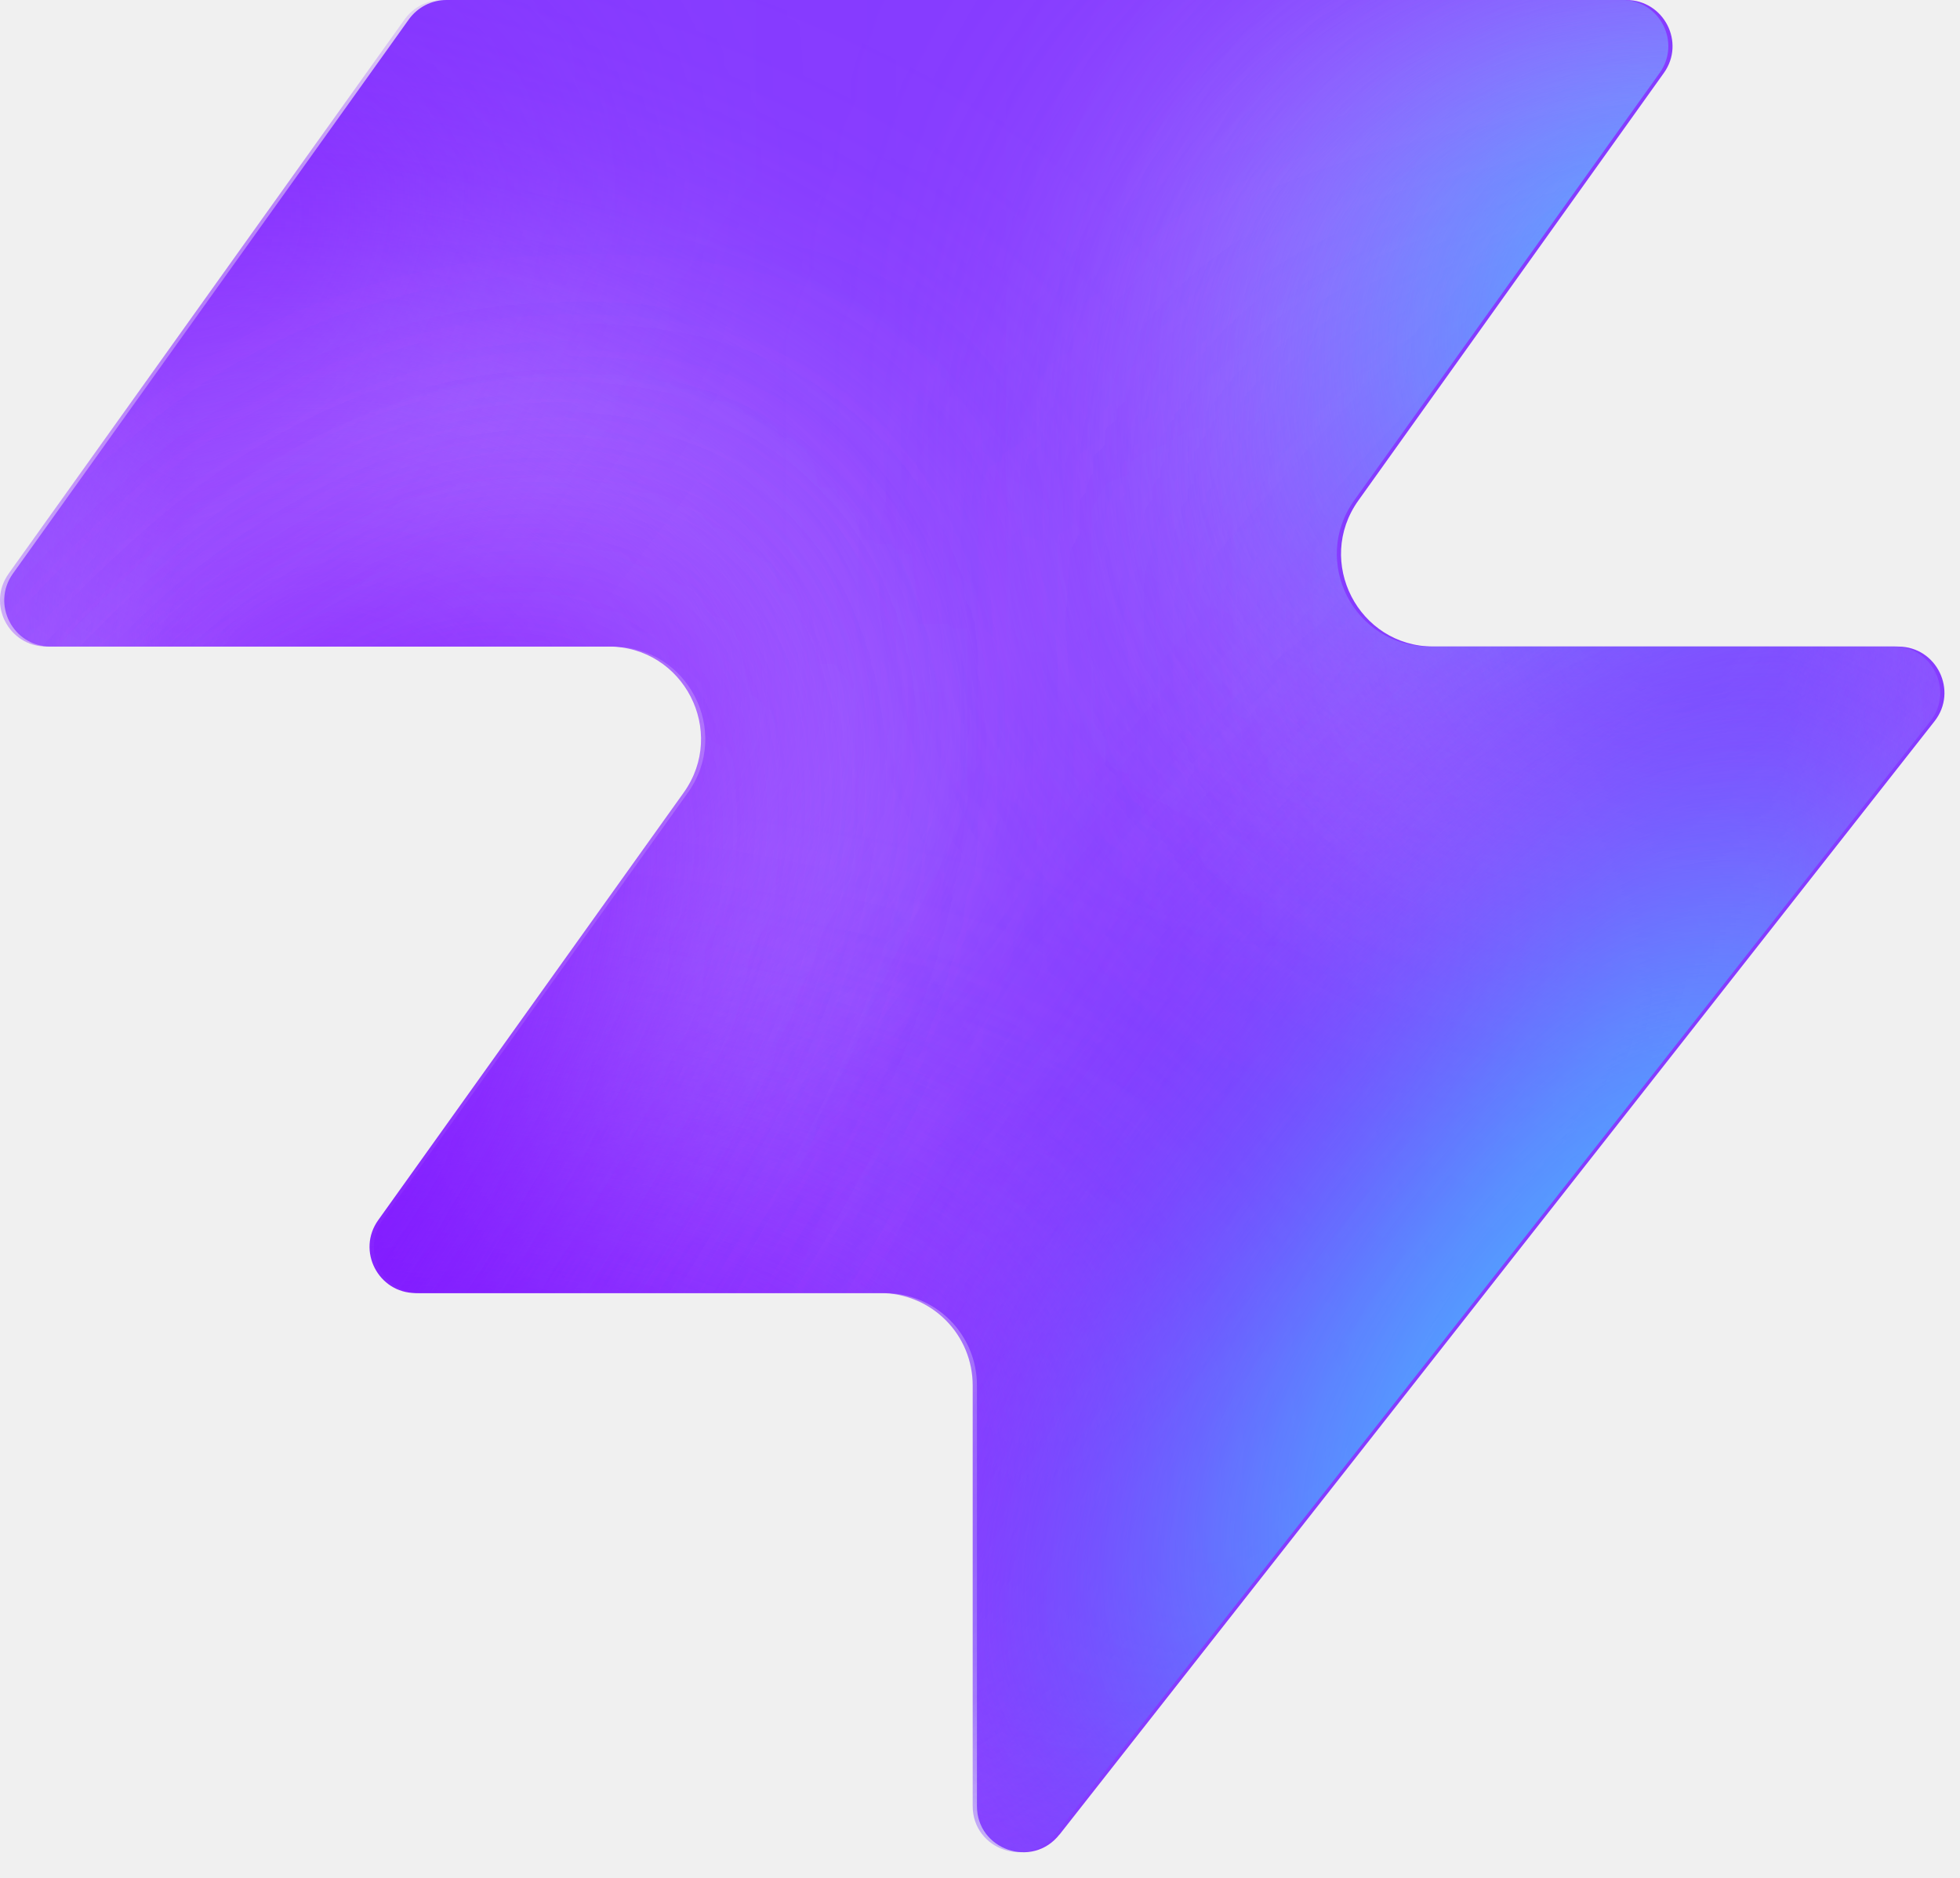
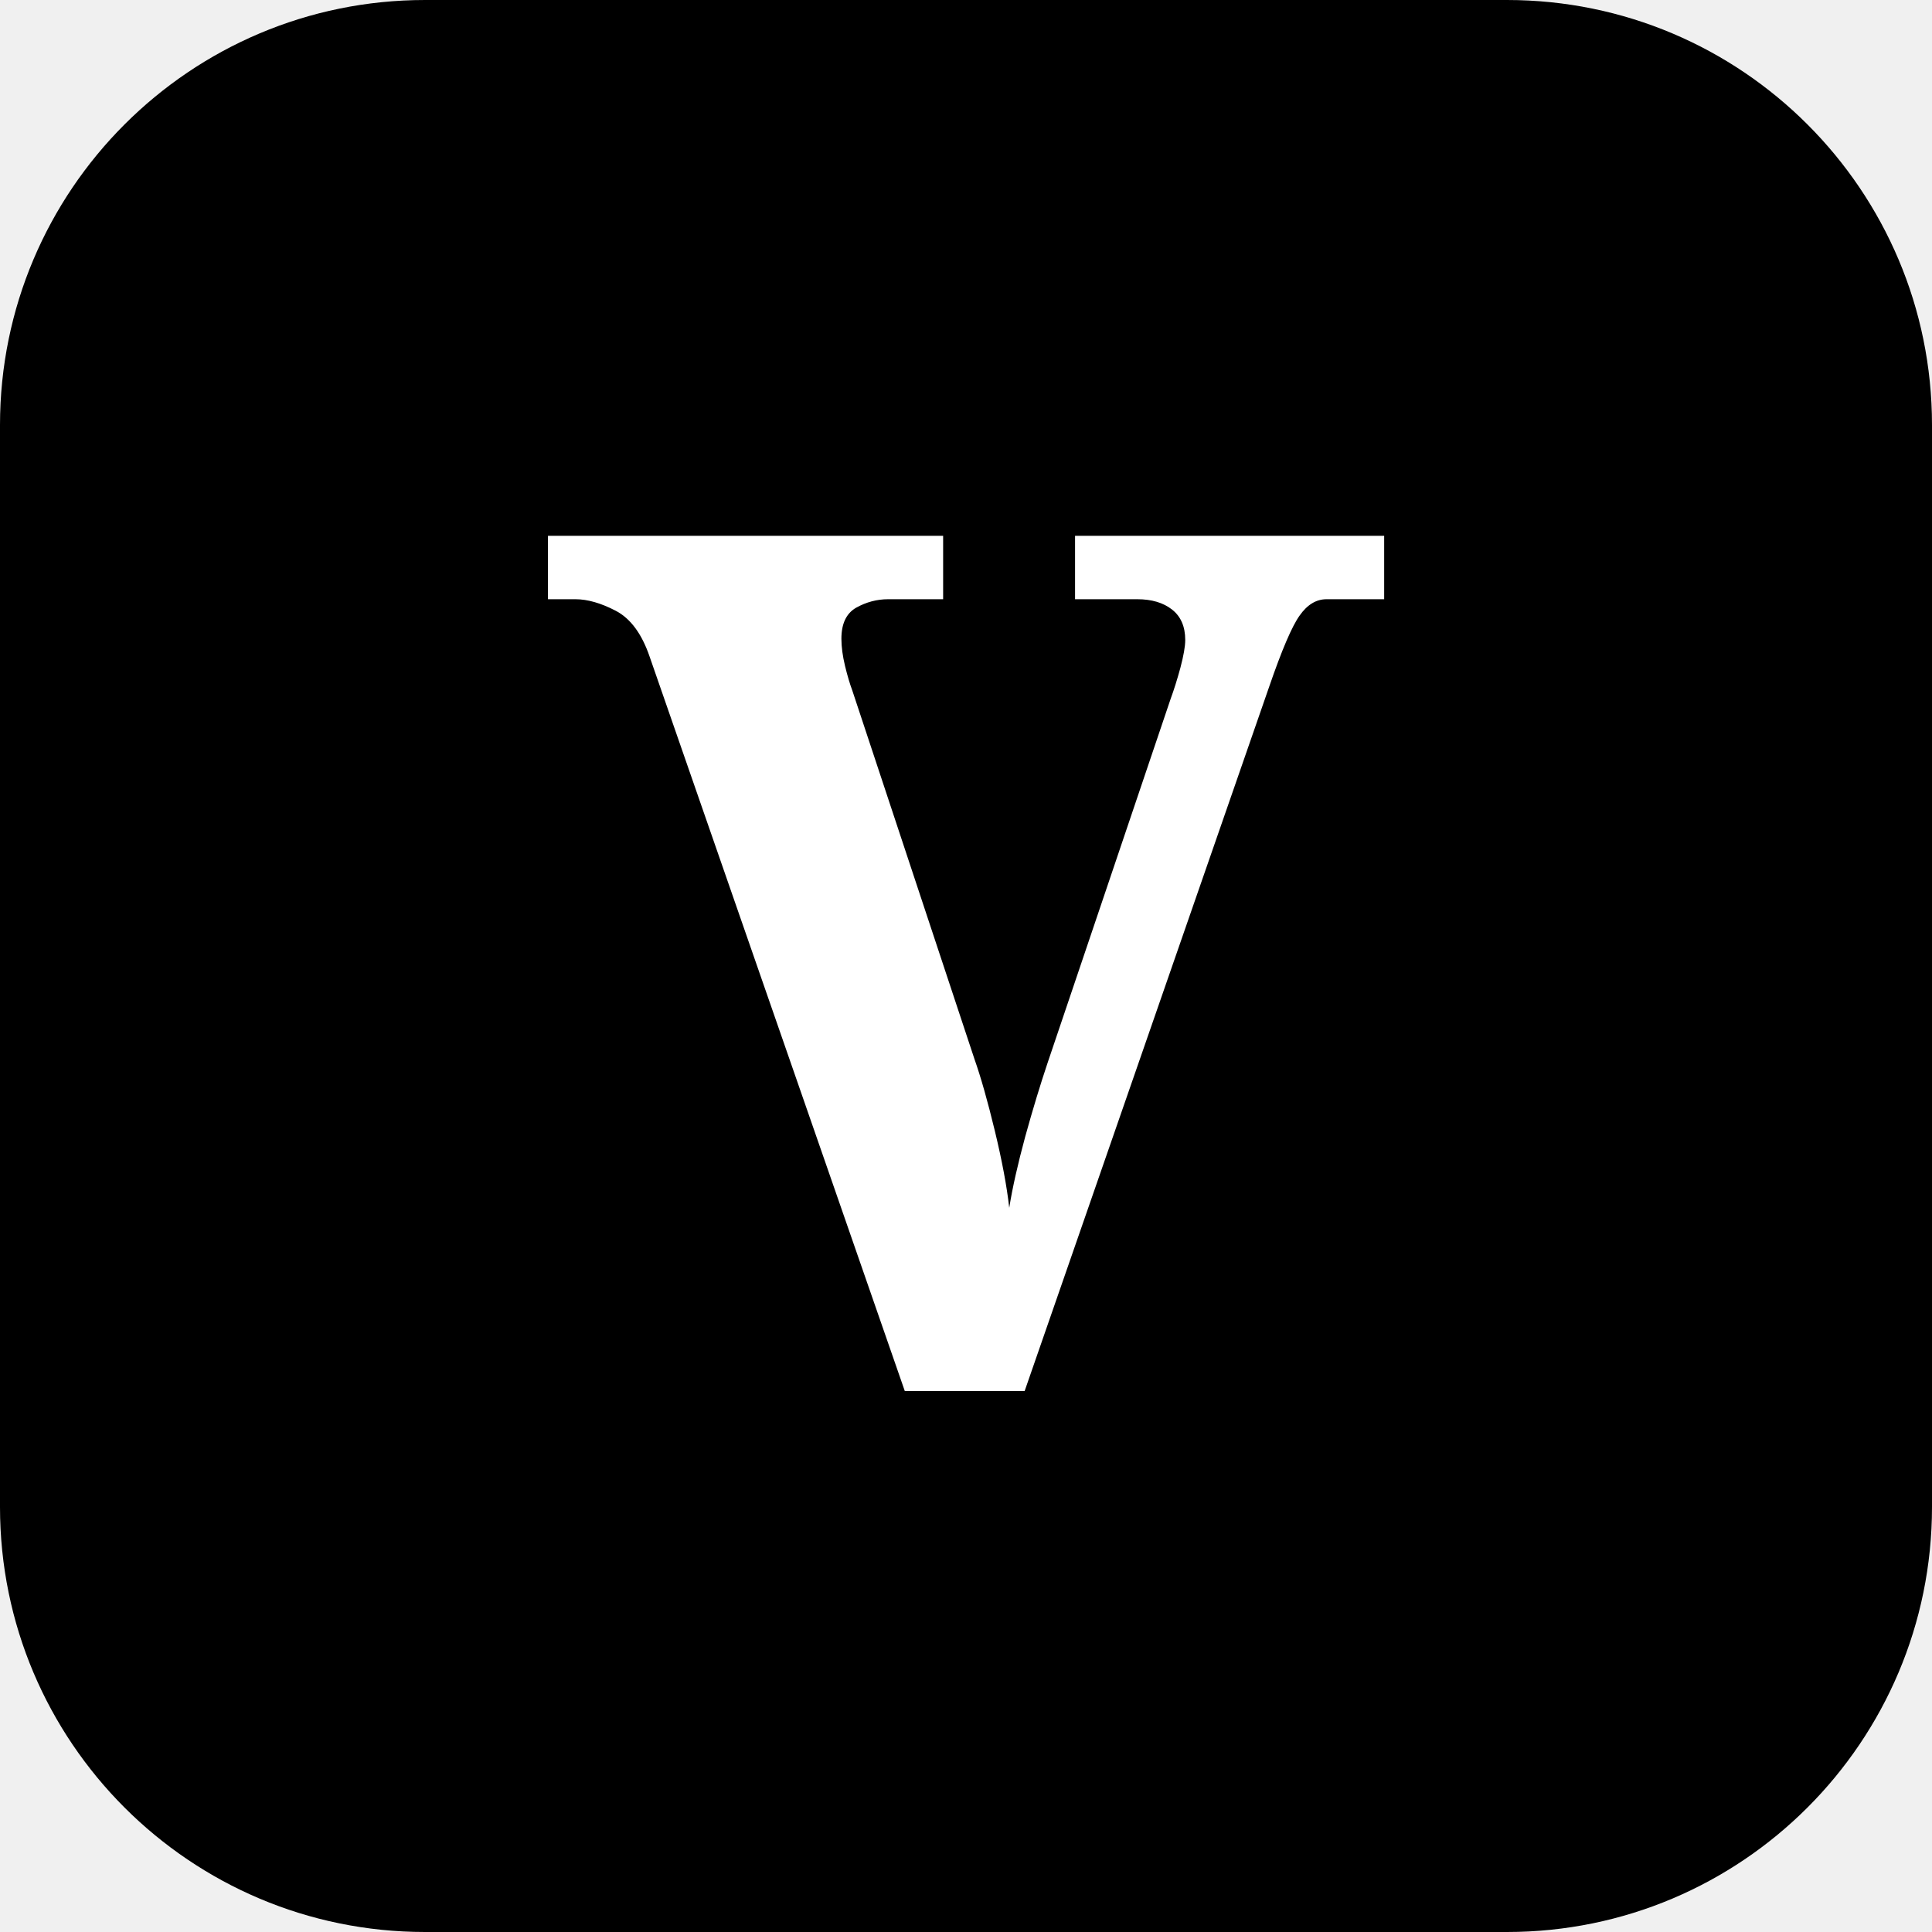
- <svg xmlns="http://www.w3.org/2000/svg" width="48" height="46" fill="none" viewBox="0 0 48 46">
-   <path fill="#863bff" d="M25.946 44.938c-.664.845-2.021.375-2.021-.698V33.937a2.26 2.26 0 0 0-2.262-2.262H10.287c-.92 0-1.456-1.04-.92-1.788l7.48-10.471c1.07-1.497 0-3.578-1.842-3.578H1.237c-.92 0-1.456-1.04-.92-1.788L10.013.474c.214-.297.556-.474.92-.474h28.894c.92 0 1.456 1.04.92 1.788l-7.48 10.471c-1.07 1.498 0 3.579 1.842 3.579h11.377c.943 0 1.473 1.088.89 1.83L25.947 44.94z" style="fill:#863bff;fill:color(display-p3 .525 .23 1);fill-opacity:1" />
-   <mask id="a" width="48" height="46" x="0" y="0" maskUnits="userSpaceOnUse" style="mask-type:alpha">
-     <path fill="#000" d="M25.842 44.938c-.664.844-2.021.375-2.021-.698V33.937a2.26 2.26 0 0 0-2.262-2.262H10.183c-.92 0-1.456-1.04-.92-1.788l7.48-10.471c1.07-1.498 0-3.579-1.842-3.579H1.133c-.92 0-1.456-1.04-.92-1.787L9.91.473c.214-.297.556-.474.92-.474h28.894c.92 0 1.456 1.04.92 1.788l-7.48 10.471c-1.07 1.498 0 3.578 1.842 3.578h11.377c.943 0 1.473 1.088.89 1.832L25.843 44.94z" style="fill:#000;fill-opacity:1" />
-   </mask>
-   <g mask="url(#a)">
-     <g filter="url(#b)">
-       <ellipse cx="5.508" cy="14.704" fill="#ede6ff" rx="5.508" ry="14.704" style="fill:#ede6ff;fill:color(display-p3 .927 .903 1);fill-opacity:1" transform="matrix(.00324 1 1 -.00324 -4.47 31.516)" />
-     </g>
-     <g filter="url(#c)">
-       <ellipse cx="10.399" cy="29.851" fill="#ede6ff" rx="10.399" ry="29.851" style="fill:#ede6ff;fill:color(display-p3 .927 .903 1);fill-opacity:1" transform="matrix(.00324 1 1 -.00324 -39.328 7.883)" />
-     </g>
-     <g filter="url(#d)">
-       <ellipse cx="5.508" cy="30.487" fill="#7e14ff" rx="5.508" ry="30.487" style="fill:#7e14ff;fill:color(display-p3 .492 .077 1);fill-opacity:1" transform="rotate(89.814 -25.913 -14.639)scale(1 -1)" />
-     </g>
-     <g filter="url(#e)">
-       <ellipse cx="5.508" cy="30.599" fill="#7e14ff" rx="5.508" ry="30.599" style="fill:#7e14ff;fill:color(display-p3 .492 .077 1);fill-opacity:1" transform="rotate(89.814 -32.644 -3.334)scale(1 -1)" />
-     </g>
-     <g filter="url(#f)">
-       <ellipse cx="5.508" cy="30.599" fill="#7e14ff" rx="5.508" ry="30.599" style="fill:#7e14ff;fill:color(display-p3 .492 .077 1);fill-opacity:1" transform="matrix(.00324 1 1 -.00324 -34.34 30.47)" />
-     </g>
-     <g filter="url(#g)">
-       <ellipse cx="14.072" cy="22.078" fill="#ede6ff" rx="14.072" ry="22.078" style="fill:#ede6ff;fill:color(display-p3 .927 .903 1);fill-opacity:1" transform="rotate(93.35 24.506 48.493)scale(-1 1)" />
-     </g>
-     <g filter="url(#h)">
-       <ellipse cx="3.47" cy="21.501" fill="#7e14ff" rx="3.47" ry="21.501" style="fill:#7e14ff;fill:color(display-p3 .492 .077 1);fill-opacity:1" transform="rotate(89.009 28.708 47.59)scale(-1 1)" />
-     </g>
-     <g filter="url(#i)">
-       <ellipse cx="3.47" cy="21.501" fill="#7e14ff" rx="3.47" ry="21.501" style="fill:#7e14ff;fill:color(display-p3 .492 .077 1);fill-opacity:1" transform="rotate(89.009 28.708 47.59)scale(-1 1)" />
-     </g>
-     <g filter="url(#j)">
-       <ellipse cx=".387" cy="8.972" fill="#7e14ff" rx="4.407" ry="29.108" style="fill:#7e14ff;fill:color(display-p3 .492 .077 1);fill-opacity:1" transform="rotate(39.51 .387 8.972)" />
-     </g>
-     <g filter="url(#k)">
-       <ellipse cx="47.523" cy="-6.092" fill="#7e14ff" rx="4.407" ry="29.108" style="fill:#7e14ff;fill:color(display-p3 .492 .077 1);fill-opacity:1" transform="rotate(37.892 47.523 -6.092)" />
-     </g>
-     <g filter="url(#l)">
-       <ellipse cx="41.412" cy="6.333" fill="#47bfff" rx="5.971" ry="9.665" style="fill:#47bfff;fill:color(display-p3 .28 .748 1);fill-opacity:1" transform="rotate(37.892 41.412 6.333)" />
-     </g>
-     <g filter="url(#m)">
-       <ellipse cx="-1.879" cy="38.332" fill="#7e14ff" rx="4.407" ry="29.108" style="fill:#7e14ff;fill:color(display-p3 .492 .077 1);fill-opacity:1" transform="rotate(37.892 -1.88 38.332)" />
-     </g>
-     <g filter="url(#n)">
-       <ellipse cx="-1.879" cy="38.332" fill="#7e14ff" rx="4.407" ry="29.108" style="fill:#7e14ff;fill:color(display-p3 .492 .077 1);fill-opacity:1" transform="rotate(37.892 -1.88 38.332)" />
-     </g>
-     <g filter="url(#o)">
-       <ellipse cx="35.651" cy="29.907" fill="#7e14ff" rx="4.407" ry="29.108" style="fill:#7e14ff;fill:color(display-p3 .492 .077 1);fill-opacity:1" transform="rotate(37.892 35.651 29.907)" />
-     </g>
-     <g filter="url(#p)">
-       <ellipse cx="38.418" cy="32.4" fill="#47bfff" rx="5.971" ry="15.297" style="fill:#47bfff;fill:color(display-p3 .28 .748 1);fill-opacity:1" transform="rotate(37.892 38.418 32.4)" />
-     </g>
-   </g>
-   <defs>
-     <filter id="b" width="60.045" height="41.654" x="-19.77" y="16.149" color-interpolation-filters="sRGB" filterUnits="userSpaceOnUse">
-       <feFlood flood-opacity="0" result="BackgroundImageFix" />
-       <feBlend in="SourceGraphic" in2="BackgroundImageFix" result="shape" />
-       <feGaussianBlur result="effect1_foregroundBlur_2002_17158" stdDeviation="7.659" />
-     </filter>
-     <filter id="c" width="90.34" height="51.437" x="-54.613" y="-7.533" color-interpolation-filters="sRGB" filterUnits="userSpaceOnUse">
-       <feFlood flood-opacity="0" result="BackgroundImageFix" />
-       <feBlend in="SourceGraphic" in2="BackgroundImageFix" result="shape" />
-       <feGaussianBlur result="effect1_foregroundBlur_2002_17158" stdDeviation="7.659" />
-     </filter>
-     <filter id="d" width="79.355" height="29.4" x="-49.64" y="2.03" color-interpolation-filters="sRGB" filterUnits="userSpaceOnUse">
-       <feFlood flood-opacity="0" result="BackgroundImageFix" />
-       <feBlend in="SourceGraphic" in2="BackgroundImageFix" result="shape" />
-       <feGaussianBlur result="effect1_foregroundBlur_2002_17158" stdDeviation="4.596" />
-     </filter>
-     <filter id="e" width="79.579" height="29.4" x="-45.045" y="20.029" color-interpolation-filters="sRGB" filterUnits="userSpaceOnUse">
-       <feFlood flood-opacity="0" result="BackgroundImageFix" />
-       <feBlend in="SourceGraphic" in2="BackgroundImageFix" result="shape" />
-       <feGaussianBlur result="effect1_foregroundBlur_2002_17158" stdDeviation="4.596" />
-     </filter>
-     <filter id="f" width="79.579" height="29.4" x="-43.513" y="21.178" color-interpolation-filters="sRGB" filterUnits="userSpaceOnUse">
-       <feFlood flood-opacity="0" result="BackgroundImageFix" />
-       <feBlend in="SourceGraphic" in2="BackgroundImageFix" result="shape" />
-       <feGaussianBlur result="effect1_foregroundBlur_2002_17158" stdDeviation="4.596" />
-     </filter>
-     <filter id="g" width="74.749" height="58.852" x="15.756" y="-17.901" color-interpolation-filters="sRGB" filterUnits="userSpaceOnUse">
-       <feFlood flood-opacity="0" result="BackgroundImageFix" />
-       <feBlend in="SourceGraphic" in2="BackgroundImageFix" result="shape" />
-       <feGaussianBlur result="effect1_foregroundBlur_2002_17158" stdDeviation="7.659" />
-     </filter>
-     <filter id="h" width="61.377" height="25.362" x="23.548" y="2.284" color-interpolation-filters="sRGB" filterUnits="userSpaceOnUse">
-       <feFlood flood-opacity="0" result="BackgroundImageFix" />
-       <feBlend in="SourceGraphic" in2="BackgroundImageFix" result="shape" />
-       <feGaussianBlur result="effect1_foregroundBlur_2002_17158" stdDeviation="4.596" />
-     </filter>
-     <filter id="i" width="61.377" height="25.362" x="23.548" y="2.284" color-interpolation-filters="sRGB" filterUnits="userSpaceOnUse">
-       <feFlood flood-opacity="0" result="BackgroundImageFix" />
-       <feBlend in="SourceGraphic" in2="BackgroundImageFix" result="shape" />
-       <feGaussianBlur result="effect1_foregroundBlur_2002_17158" stdDeviation="4.596" />
-     </filter>
-     <filter id="j" width="56.045" height="63.649" x="-27.636" y="-22.853" color-interpolation-filters="sRGB" filterUnits="userSpaceOnUse">
-       <feFlood flood-opacity="0" result="BackgroundImageFix" />
-       <feBlend in="SourceGraphic" in2="BackgroundImageFix" result="shape" />
-       <feGaussianBlur result="effect1_foregroundBlur_2002_17158" stdDeviation="4.596" />
-     </filter>
-     <filter id="k" width="54.814" height="64.646" x="20.116" y="-38.415" color-interpolation-filters="sRGB" filterUnits="userSpaceOnUse">
-       <feFlood flood-opacity="0" result="BackgroundImageFix" />
-       <feBlend in="SourceGraphic" in2="BackgroundImageFix" result="shape" />
-       <feGaussianBlur result="effect1_foregroundBlur_2002_17158" stdDeviation="4.596" />
-     </filter>
-     <filter id="l" width="33.541" height="35.313" x="24.641" y="-11.323" color-interpolation-filters="sRGB" filterUnits="userSpaceOnUse">
-       <feFlood flood-opacity="0" result="BackgroundImageFix" />
-       <feBlend in="SourceGraphic" in2="BackgroundImageFix" result="shape" />
-       <feGaussianBlur result="effect1_foregroundBlur_2002_17158" stdDeviation="4.596" />
-     </filter>
-     <filter id="m" width="54.814" height="64.646" x="-29.286" y="6.009" color-interpolation-filters="sRGB" filterUnits="userSpaceOnUse">
-       <feFlood flood-opacity="0" result="BackgroundImageFix" />
-       <feBlend in="SourceGraphic" in2="BackgroundImageFix" result="shape" />
-       <feGaussianBlur result="effect1_foregroundBlur_2002_17158" stdDeviation="4.596" />
-     </filter>
-     <filter id="n" width="54.814" height="64.646" x="-29.286" y="6.009" color-interpolation-filters="sRGB" filterUnits="userSpaceOnUse">
-       <feFlood flood-opacity="0" result="BackgroundImageFix" />
-       <feBlend in="SourceGraphic" in2="BackgroundImageFix" result="shape" />
-       <feGaussianBlur result="effect1_foregroundBlur_2002_17158" stdDeviation="4.596" />
-     </filter>
-     <filter id="o" width="54.814" height="64.646" x="8.244" y="-2.416" color-interpolation-filters="sRGB" filterUnits="userSpaceOnUse">
-       <feFlood flood-opacity="0" result="BackgroundImageFix" />
-       <feBlend in="SourceGraphic" in2="BackgroundImageFix" result="shape" />
-       <feGaussianBlur result="effect1_foregroundBlur_2002_17158" stdDeviation="4.596" />
-     </filter>
-     <filter id="p" width="39.409" height="43.623" x="18.713" y="10.588" color-interpolation-filters="sRGB" filterUnits="userSpaceOnUse">
-       <feFlood flood-opacity="0" result="BackgroundImageFix" />
-       <feBlend in="SourceGraphic" in2="BackgroundImageFix" result="shape" />
-       <feGaussianBlur result="effect1_foregroundBlur_2002_17158" stdDeviation="4.596" />
-     </filter>
-   </defs>
+ <svg xmlns="http://www.w3.org/2000/svg" viewBox="0 0 100 100">
+   <rect width="100" height="100" rx="22" fill="#000000" />
+   <text x="50" y="72" font-family="Georgia, serif" font-size="62" font-weight="bold" fill="#ffffff" text-anchor="middle">V</text>
</svg>
